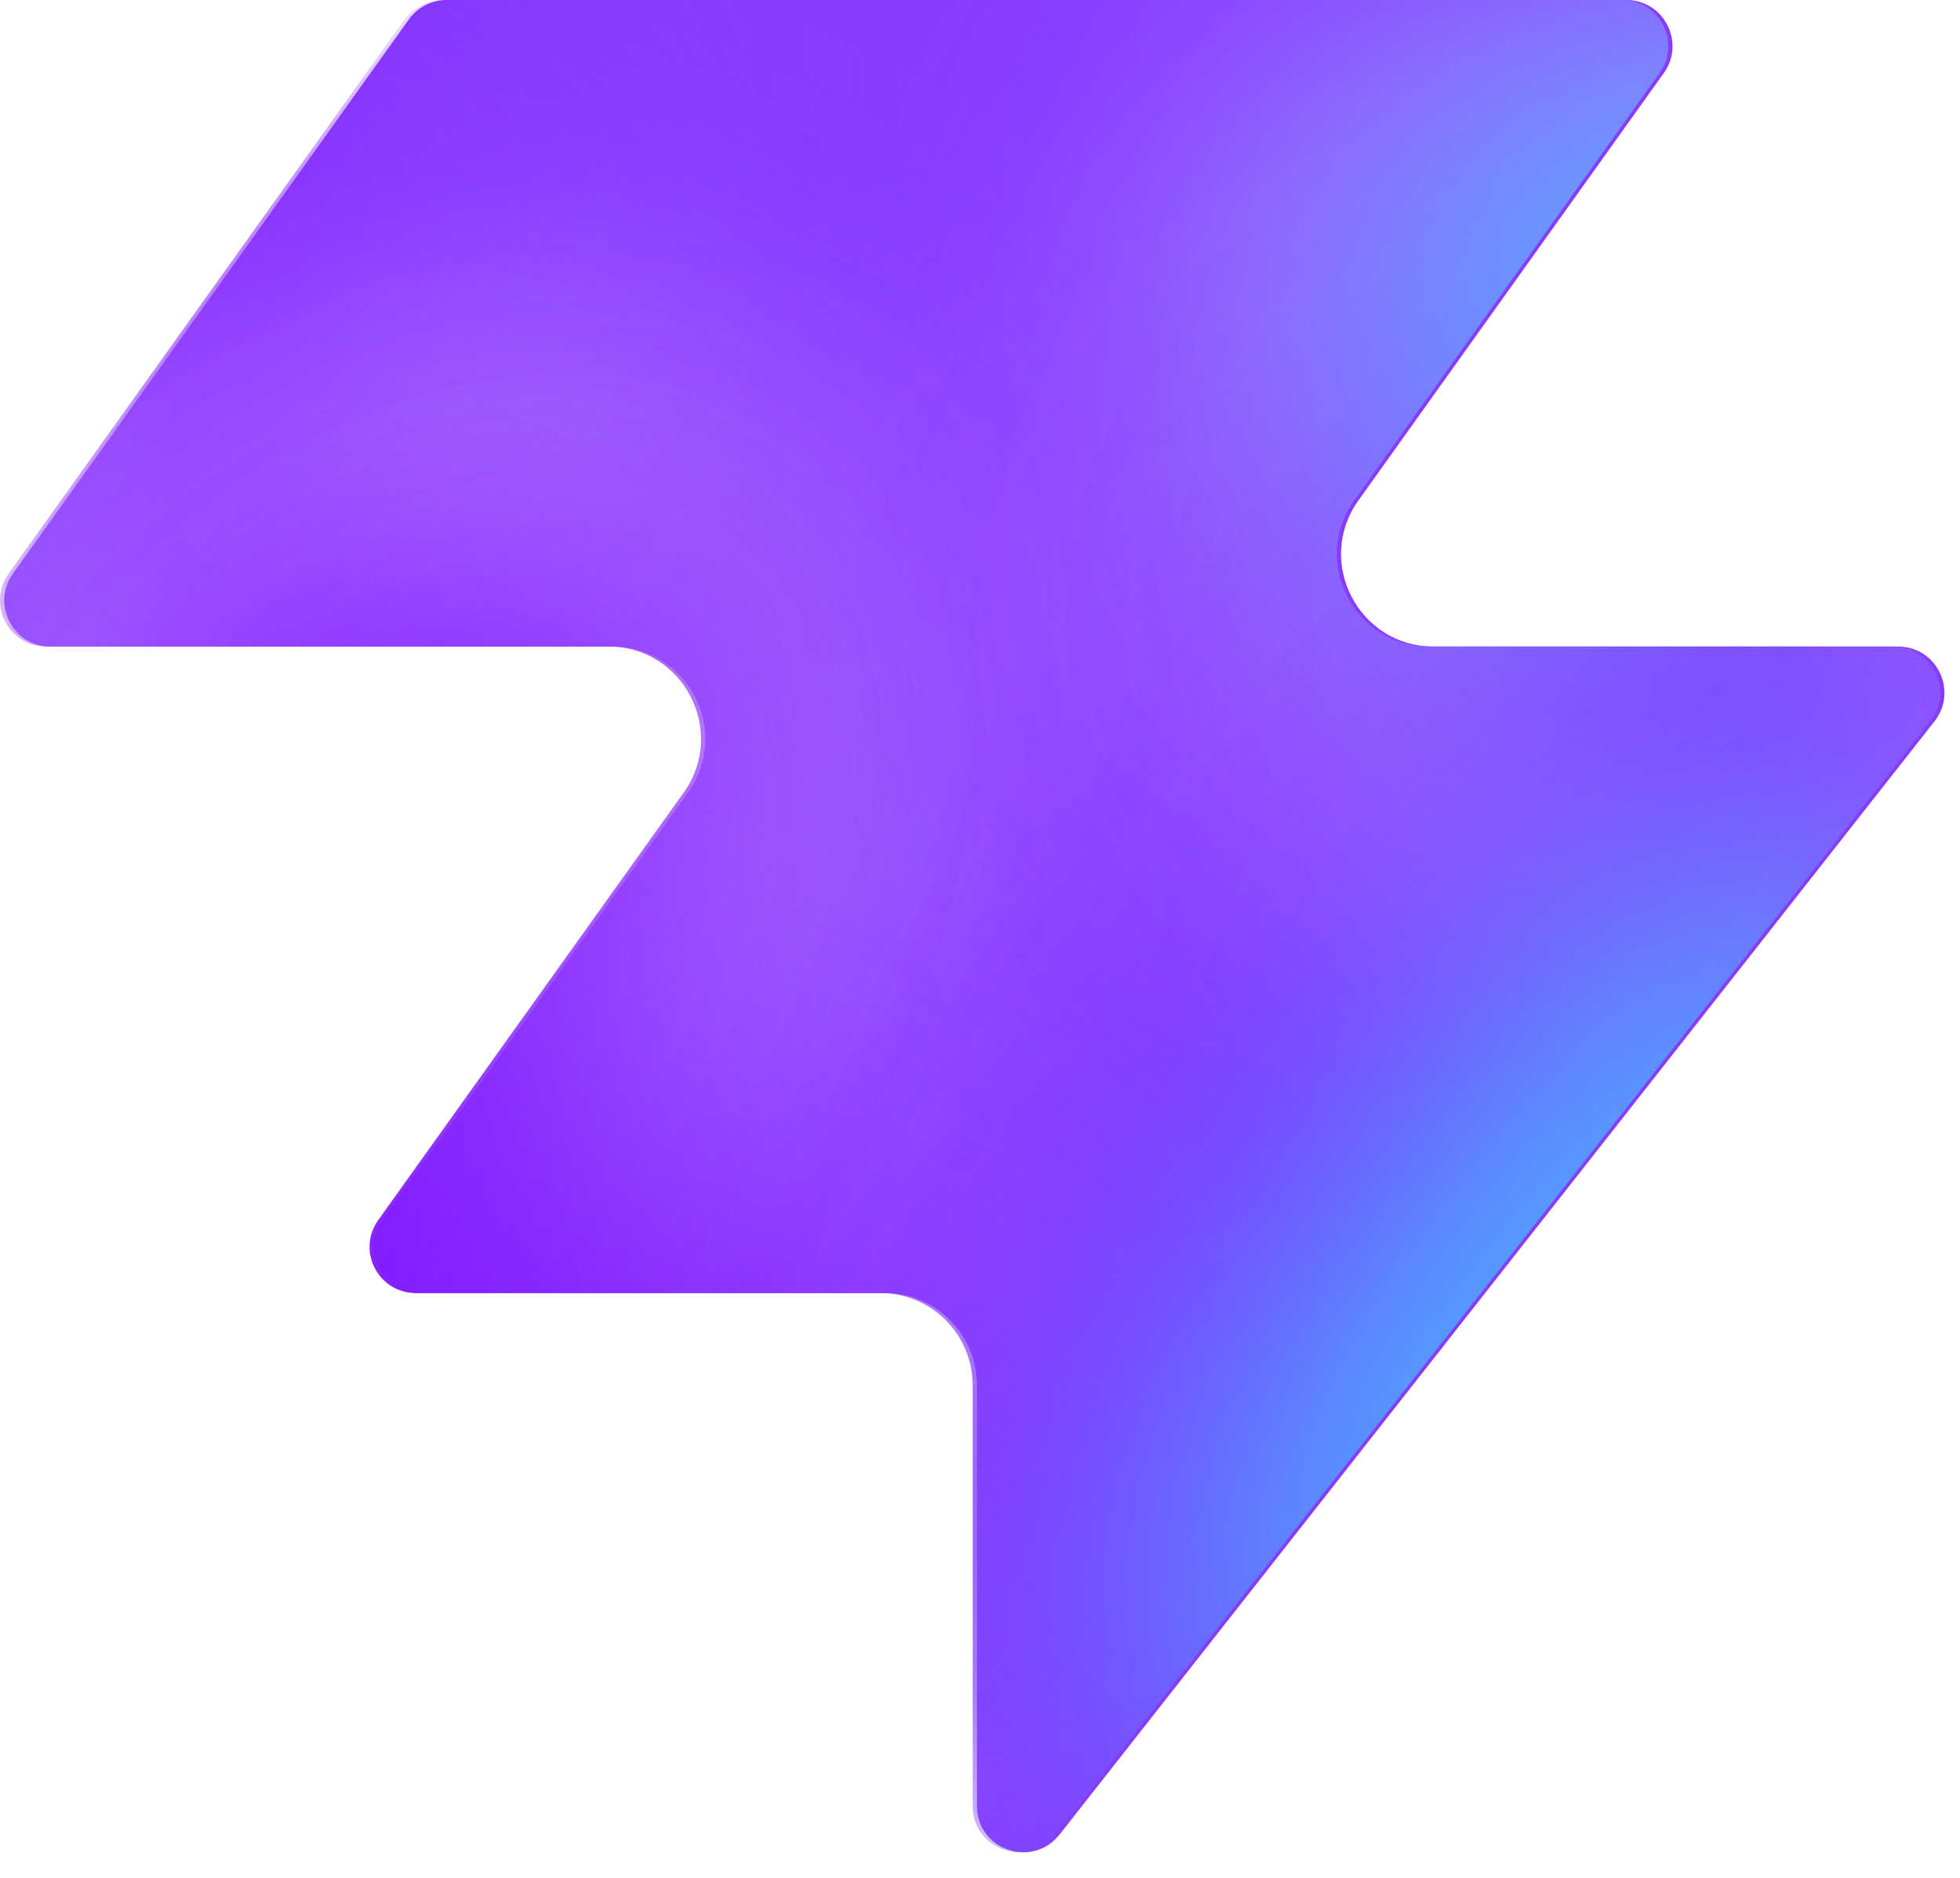
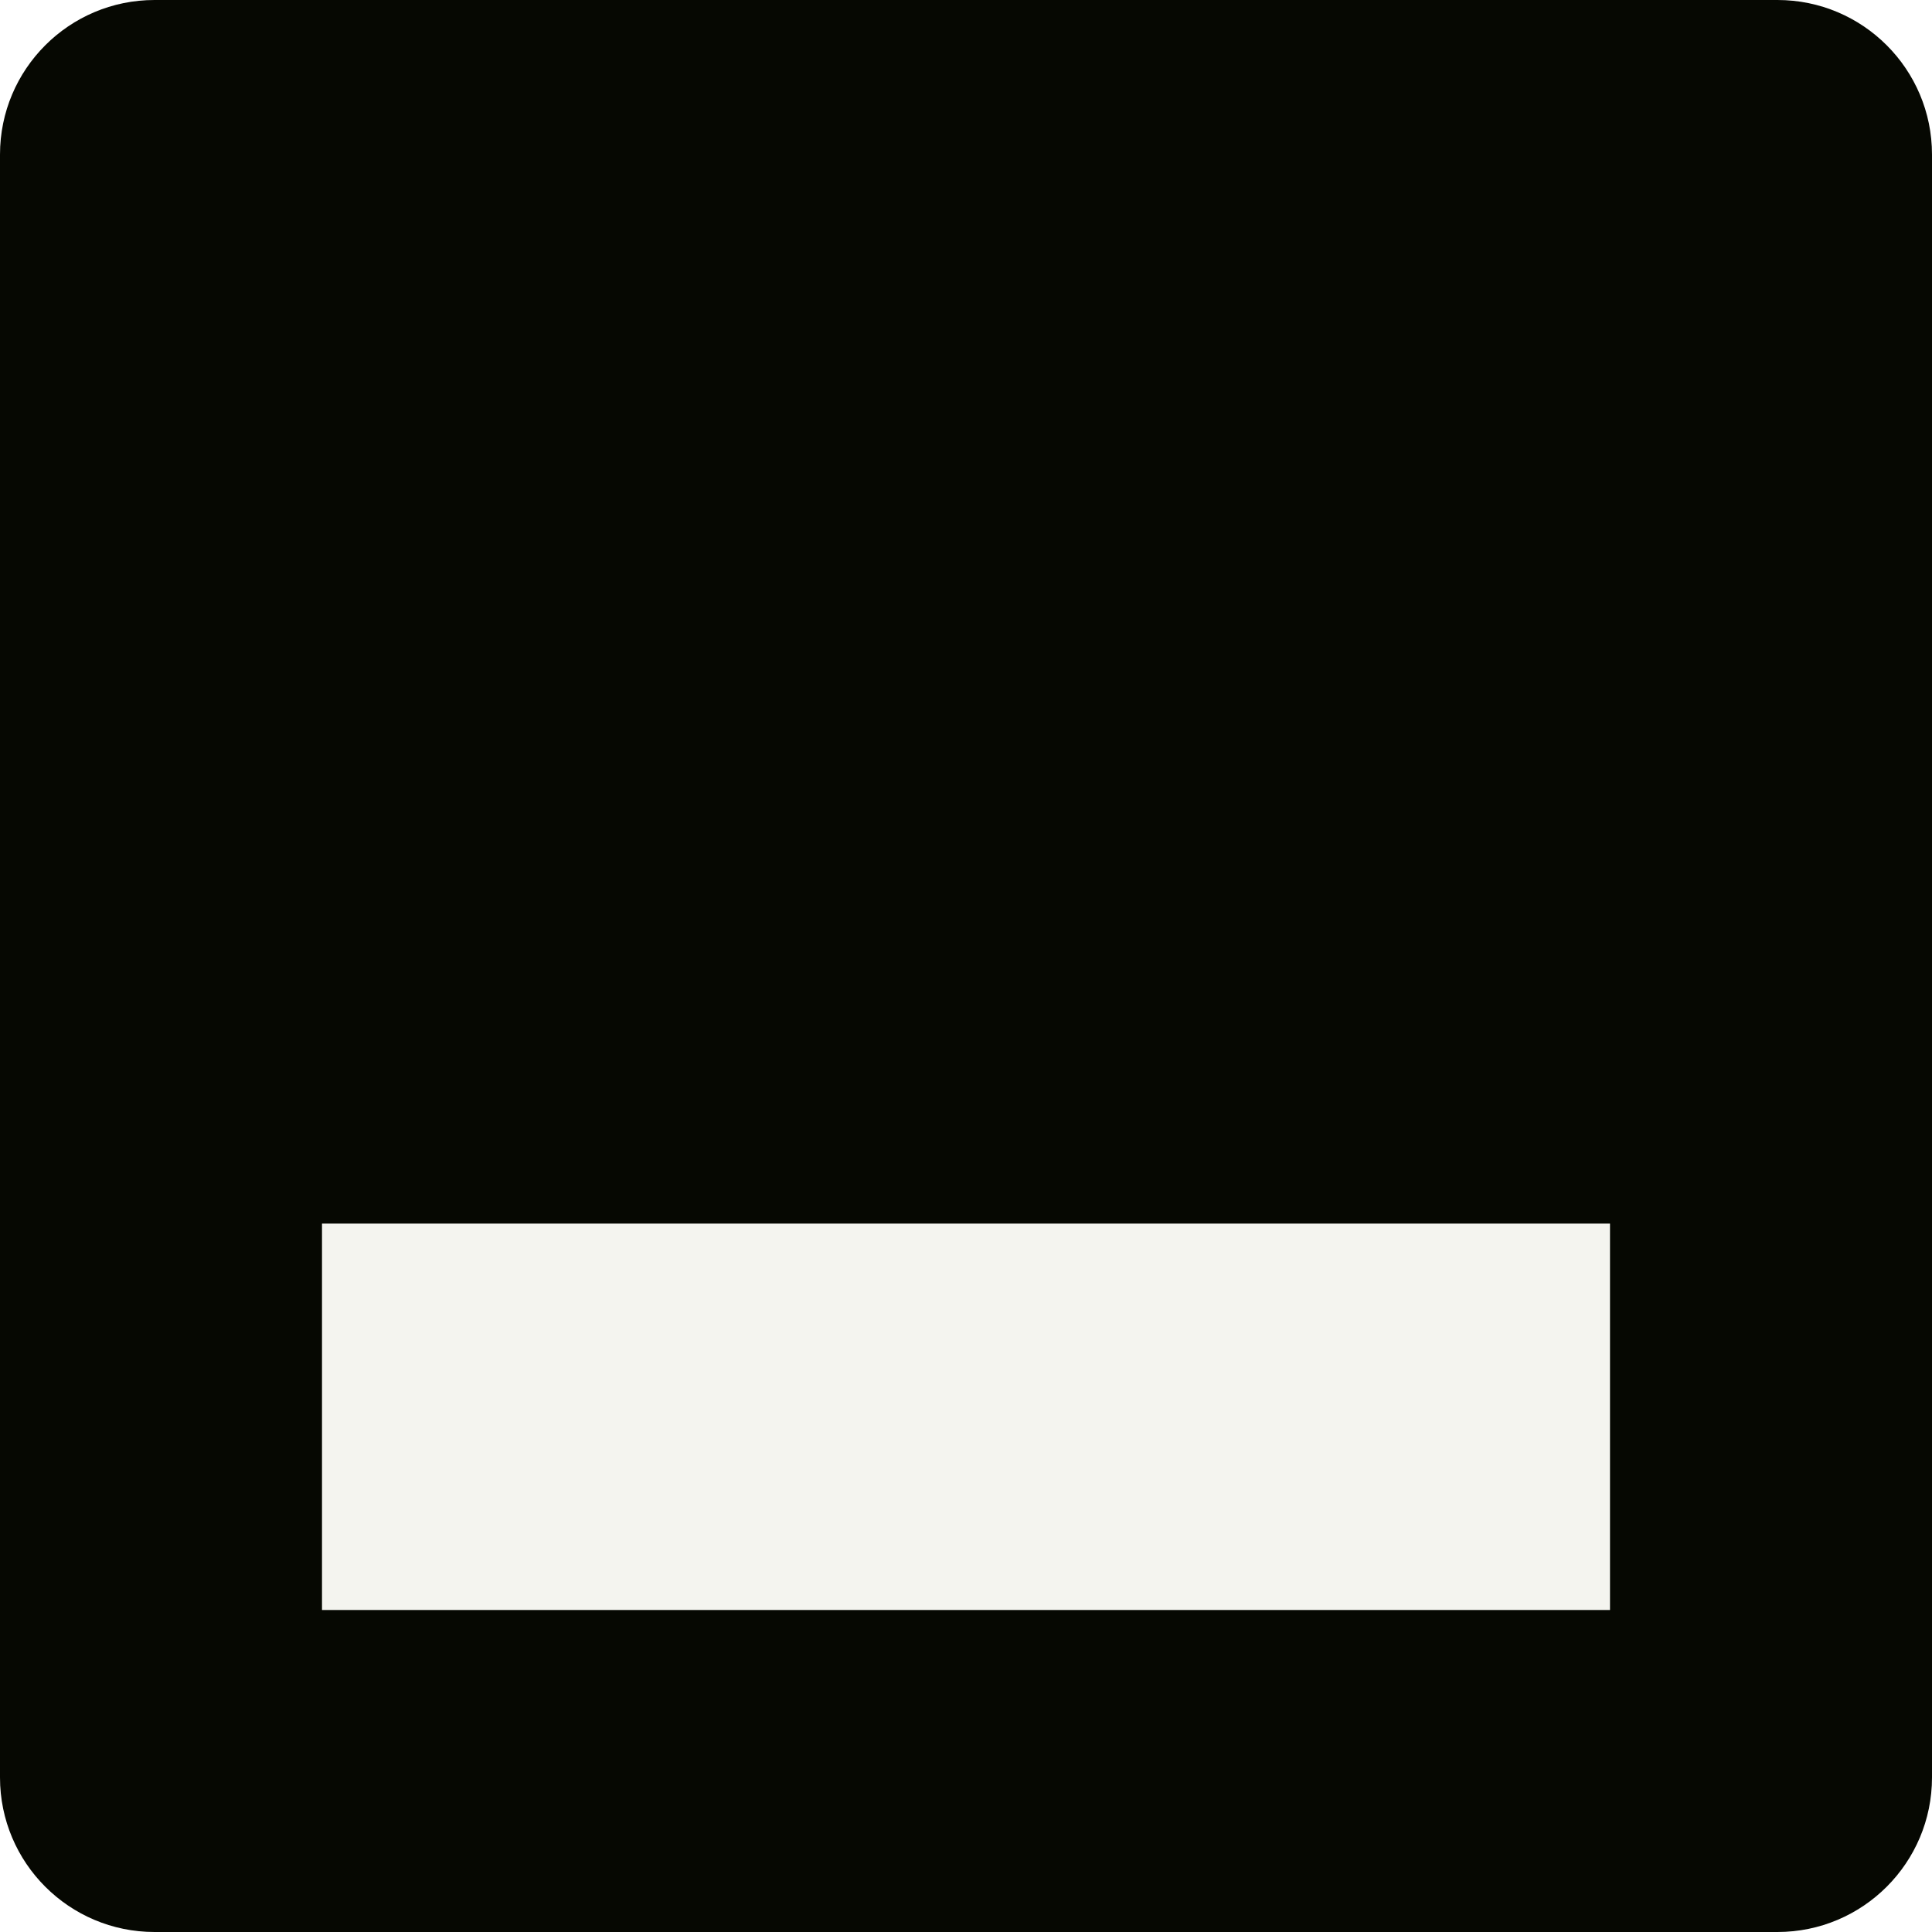
- <svg xmlns="http://www.w3.org/2000/svg" width="48" height="46" fill="none" viewBox="0 0 48 46">
-   <path fill="#863bff" d="M25.946 44.938c-.664.845-2.021.375-2.021-.698V33.937a2.26 2.26 0 0 0-2.262-2.262H10.287c-.92 0-1.456-1.04-.92-1.788l7.48-10.471c1.07-1.497 0-3.578-1.842-3.578H1.237c-.92 0-1.456-1.04-.92-1.788L10.013.474c.214-.297.556-.474.92-.474h28.894c.92 0 1.456 1.04.92 1.788l-7.48 10.471c-1.07 1.498 0 3.579 1.842 3.579h11.377c.943 0 1.473 1.088.89 1.83L25.947 44.94z" style="fill:#863bff;fill:color(display-p3 .525 .23 1);fill-opacity:1" />
-   <mask id="a" width="48" height="46" x="0" y="0" maskUnits="userSpaceOnUse" style="mask-type:alpha">
-     <path fill="#000" d="M25.842 44.938c-.664.844-2.021.375-2.021-.698V33.937a2.26 2.26 0 0 0-2.262-2.262H10.183c-.92 0-1.456-1.04-.92-1.788l7.48-10.471c1.07-1.498 0-3.579-1.842-3.579H1.133c-.92 0-1.456-1.04-.92-1.787L9.91.473c.214-.297.556-.474.92-.474h28.894c.92 0 1.456 1.04.92 1.788l-7.48 10.471c-1.07 1.498 0 3.578 1.842 3.578h11.377c.943 0 1.473 1.088.89 1.832L25.843 44.94z" style="fill:#000;fill-opacity:1" />
-   </mask>
-   <g mask="url(#a)">
-     <g filter="url(#b)">
-       <ellipse cx="5.508" cy="14.704" fill="#ede6ff" rx="5.508" ry="14.704" style="fill:#ede6ff;fill:color(display-p3 .927 .903 1);fill-opacity:1" transform="matrix(.00324 1 1 -.00324 -4.47 31.516)" />
-     </g>
-     <g filter="url(#c)">
-       <ellipse cx="10.399" cy="29.851" fill="#ede6ff" rx="10.399" ry="29.851" style="fill:#ede6ff;fill:color(display-p3 .927 .903 1);fill-opacity:1" transform="matrix(.00324 1 1 -.00324 -39.328 7.883)" />
-     </g>
-     <g filter="url(#d)">
-       <ellipse cx="5.508" cy="30.487" fill="#7e14ff" rx="5.508" ry="30.487" style="fill:#7e14ff;fill:color(display-p3 .492 .077 1);fill-opacity:1" transform="rotate(89.814 -25.913 -14.639)scale(1 -1)" />
-     </g>
-     <g filter="url(#e)">
-       <ellipse cx="5.508" cy="30.599" fill="#7e14ff" rx="5.508" ry="30.599" style="fill:#7e14ff;fill:color(display-p3 .492 .077 1);fill-opacity:1" transform="rotate(89.814 -32.644 -3.334)scale(1 -1)" />
-     </g>
-     <g filter="url(#f)">
-       <ellipse cx="5.508" cy="30.599" fill="#7e14ff" rx="5.508" ry="30.599" style="fill:#7e14ff;fill:color(display-p3 .492 .077 1);fill-opacity:1" transform="matrix(.00324 1 1 -.00324 -34.34 30.47)" />
-     </g>
-     <g filter="url(#g)">
-       <ellipse cx="14.072" cy="22.078" fill="#ede6ff" rx="14.072" ry="22.078" style="fill:#ede6ff;fill:color(display-p3 .927 .903 1);fill-opacity:1" transform="rotate(93.35 24.506 48.493)scale(-1 1)" />
-     </g>
-     <g filter="url(#h)">
-       <ellipse cx="3.47" cy="21.501" fill="#7e14ff" rx="3.47" ry="21.501" style="fill:#7e14ff;fill:color(display-p3 .492 .077 1);fill-opacity:1" transform="rotate(89.009 28.708 47.59)scale(-1 1)" />
-     </g>
-     <g filter="url(#i)">
-       <ellipse cx="3.47" cy="21.501" fill="#7e14ff" rx="3.47" ry="21.501" style="fill:#7e14ff;fill:color(display-p3 .492 .077 1);fill-opacity:1" transform="rotate(89.009 28.708 47.59)scale(-1 1)" />
-     </g>
-     <g filter="url(#j)">
-       <ellipse cx=".387" cy="8.972" fill="#7e14ff" rx="4.407" ry="29.108" style="fill:#7e14ff;fill:color(display-p3 .492 .077 1);fill-opacity:1" transform="rotate(39.51 .387 8.972)" />
-     </g>
-     <g filter="url(#k)">
-       <ellipse cx="47.523" cy="-6.092" fill="#7e14ff" rx="4.407" ry="29.108" style="fill:#7e14ff;fill:color(display-p3 .492 .077 1);fill-opacity:1" transform="rotate(37.892 47.523 -6.092)" />
-     </g>
-     <g filter="url(#l)">
-       <ellipse cx="41.412" cy="6.333" fill="#47bfff" rx="5.971" ry="9.665" style="fill:#47bfff;fill:color(display-p3 .28 .748 1);fill-opacity:1" transform="rotate(37.892 41.412 6.333)" />
-     </g>
-     <g filter="url(#m)">
-       <ellipse cx="-1.879" cy="38.332" fill="#7e14ff" rx="4.407" ry="29.108" style="fill:#7e14ff;fill:color(display-p3 .492 .077 1);fill-opacity:1" transform="rotate(37.892 -1.88 38.332)" />
-     </g>
-     <g filter="url(#n)">
-       <ellipse cx="-1.879" cy="38.332" fill="#7e14ff" rx="4.407" ry="29.108" style="fill:#7e14ff;fill:color(display-p3 .492 .077 1);fill-opacity:1" transform="rotate(37.892 -1.88 38.332)" />
-     </g>
-     <g filter="url(#o)">
-       <ellipse cx="35.651" cy="29.907" fill="#7e14ff" rx="4.407" ry="29.108" style="fill:#7e14ff;fill:color(display-p3 .492 .077 1);fill-opacity:1" transform="rotate(37.892 35.651 29.907)" />
-     </g>
-     <g filter="url(#p)">
-       <ellipse cx="38.418" cy="32.4" fill="#47bfff" rx="5.971" ry="15.297" style="fill:#47bfff;fill:color(display-p3 .28 .748 1);fill-opacity:1" transform="rotate(37.892 38.418 32.4)" />
-     </g>
-   </g>
-   <defs>
-     <filter id="b" width="60.045" height="41.654" x="-19.77" y="16.149" color-interpolation-filters="sRGB" filterUnits="userSpaceOnUse">
-       <feFlood flood-opacity="0" result="BackgroundImageFix" />
-       <feBlend in="SourceGraphic" in2="BackgroundImageFix" result="shape" />
-       <feGaussianBlur result="effect1_foregroundBlur_2002_17158" stdDeviation="7.659" />
-     </filter>
-     <filter id="c" width="90.34" height="51.437" x="-54.613" y="-7.533" color-interpolation-filters="sRGB" filterUnits="userSpaceOnUse">
-       <feFlood flood-opacity="0" result="BackgroundImageFix" />
-       <feBlend in="SourceGraphic" in2="BackgroundImageFix" result="shape" />
-       <feGaussianBlur result="effect1_foregroundBlur_2002_17158" stdDeviation="7.659" />
-     </filter>
-     <filter id="d" width="79.355" height="29.4" x="-49.64" y="2.03" color-interpolation-filters="sRGB" filterUnits="userSpaceOnUse">
-       <feFlood flood-opacity="0" result="BackgroundImageFix" />
-       <feBlend in="SourceGraphic" in2="BackgroundImageFix" result="shape" />
-       <feGaussianBlur result="effect1_foregroundBlur_2002_17158" stdDeviation="4.596" />
-     </filter>
-     <filter id="e" width="79.579" height="29.4" x="-45.045" y="20.029" color-interpolation-filters="sRGB" filterUnits="userSpaceOnUse">
-       <feFlood flood-opacity="0" result="BackgroundImageFix" />
-       <feBlend in="SourceGraphic" in2="BackgroundImageFix" result="shape" />
-       <feGaussianBlur result="effect1_foregroundBlur_2002_17158" stdDeviation="4.596" />
-     </filter>
-     <filter id="f" width="79.579" height="29.4" x="-43.513" y="21.178" color-interpolation-filters="sRGB" filterUnits="userSpaceOnUse">
-       <feFlood flood-opacity="0" result="BackgroundImageFix" />
-       <feBlend in="SourceGraphic" in2="BackgroundImageFix" result="shape" />
-       <feGaussianBlur result="effect1_foregroundBlur_2002_17158" stdDeviation="4.596" />
-     </filter>
-     <filter id="g" width="74.749" height="58.852" x="15.756" y="-17.901" color-interpolation-filters="sRGB" filterUnits="userSpaceOnUse">
-       <feFlood flood-opacity="0" result="BackgroundImageFix" />
-       <feBlend in="SourceGraphic" in2="BackgroundImageFix" result="shape" />
-       <feGaussianBlur result="effect1_foregroundBlur_2002_17158" stdDeviation="7.659" />
-     </filter>
-     <filter id="h" width="61.377" height="25.362" x="23.548" y="2.284" color-interpolation-filters="sRGB" filterUnits="userSpaceOnUse">
-       <feFlood flood-opacity="0" result="BackgroundImageFix" />
-       <feBlend in="SourceGraphic" in2="BackgroundImageFix" result="shape" />
-       <feGaussianBlur result="effect1_foregroundBlur_2002_17158" stdDeviation="4.596" />
-     </filter>
-     <filter id="i" width="61.377" height="25.362" x="23.548" y="2.284" color-interpolation-filters="sRGB" filterUnits="userSpaceOnUse">
-       <feFlood flood-opacity="0" result="BackgroundImageFix" />
-       <feBlend in="SourceGraphic" in2="BackgroundImageFix" result="shape" />
-       <feGaussianBlur result="effect1_foregroundBlur_2002_17158" stdDeviation="4.596" />
-     </filter>
-     <filter id="j" width="56.045" height="63.649" x="-27.636" y="-22.853" color-interpolation-filters="sRGB" filterUnits="userSpaceOnUse">
-       <feFlood flood-opacity="0" result="BackgroundImageFix" />
-       <feBlend in="SourceGraphic" in2="BackgroundImageFix" result="shape" />
-       <feGaussianBlur result="effect1_foregroundBlur_2002_17158" stdDeviation="4.596" />
-     </filter>
-     <filter id="k" width="54.814" height="64.646" x="20.116" y="-38.415" color-interpolation-filters="sRGB" filterUnits="userSpaceOnUse">
-       <feFlood flood-opacity="0" result="BackgroundImageFix" />
-       <feBlend in="SourceGraphic" in2="BackgroundImageFix" result="shape" />
-       <feGaussianBlur result="effect1_foregroundBlur_2002_17158" stdDeviation="4.596" />
-     </filter>
-     <filter id="l" width="33.541" height="35.313" x="24.641" y="-11.323" color-interpolation-filters="sRGB" filterUnits="userSpaceOnUse">
-       <feFlood flood-opacity="0" result="BackgroundImageFix" />
-       <feBlend in="SourceGraphic" in2="BackgroundImageFix" result="shape" />
-       <feGaussianBlur result="effect1_foregroundBlur_2002_17158" stdDeviation="4.596" />
-     </filter>
-     <filter id="m" width="54.814" height="64.646" x="-29.286" y="6.009" color-interpolation-filters="sRGB" filterUnits="userSpaceOnUse">
-       <feFlood flood-opacity="0" result="BackgroundImageFix" />
-       <feBlend in="SourceGraphic" in2="BackgroundImageFix" result="shape" />
-       <feGaussianBlur result="effect1_foregroundBlur_2002_17158" stdDeviation="4.596" />
-     </filter>
-     <filter id="n" width="54.814" height="64.646" x="-29.286" y="6.009" color-interpolation-filters="sRGB" filterUnits="userSpaceOnUse">
-       <feFlood flood-opacity="0" result="BackgroundImageFix" />
-       <feBlend in="SourceGraphic" in2="BackgroundImageFix" result="shape" />
-       <feGaussianBlur result="effect1_foregroundBlur_2002_17158" stdDeviation="4.596" />
-     </filter>
-     <filter id="o" width="54.814" height="64.646" x="8.244" y="-2.416" color-interpolation-filters="sRGB" filterUnits="userSpaceOnUse">
-       <feFlood flood-opacity="0" result="BackgroundImageFix" />
-       <feBlend in="SourceGraphic" in2="BackgroundImageFix" result="shape" />
-       <feGaussianBlur result="effect1_foregroundBlur_2002_17158" stdDeviation="4.596" />
-     </filter>
-     <filter id="p" width="39.409" height="43.623" x="18.713" y="10.588" color-interpolation-filters="sRGB" filterUnits="userSpaceOnUse">
-       <feFlood flood-opacity="0" result="BackgroundImageFix" />
-       <feBlend in="SourceGraphic" in2="BackgroundImageFix" result="shape" />
-       <feGaussianBlur result="effect1_foregroundBlur_2002_17158" stdDeviation="4.596" />
-     </filter>
-   </defs>
+ <svg xmlns="http://www.w3.org/2000/svg" width="192" height="192" viewBox="0 0 192 192" fill="none">
+   <rect width="192" height="192" rx="15.36" fill="#060802" />
+   <rect x="32" y="121.6" width="128" height="38.4" fill="#F4F4EF" />
</svg>
